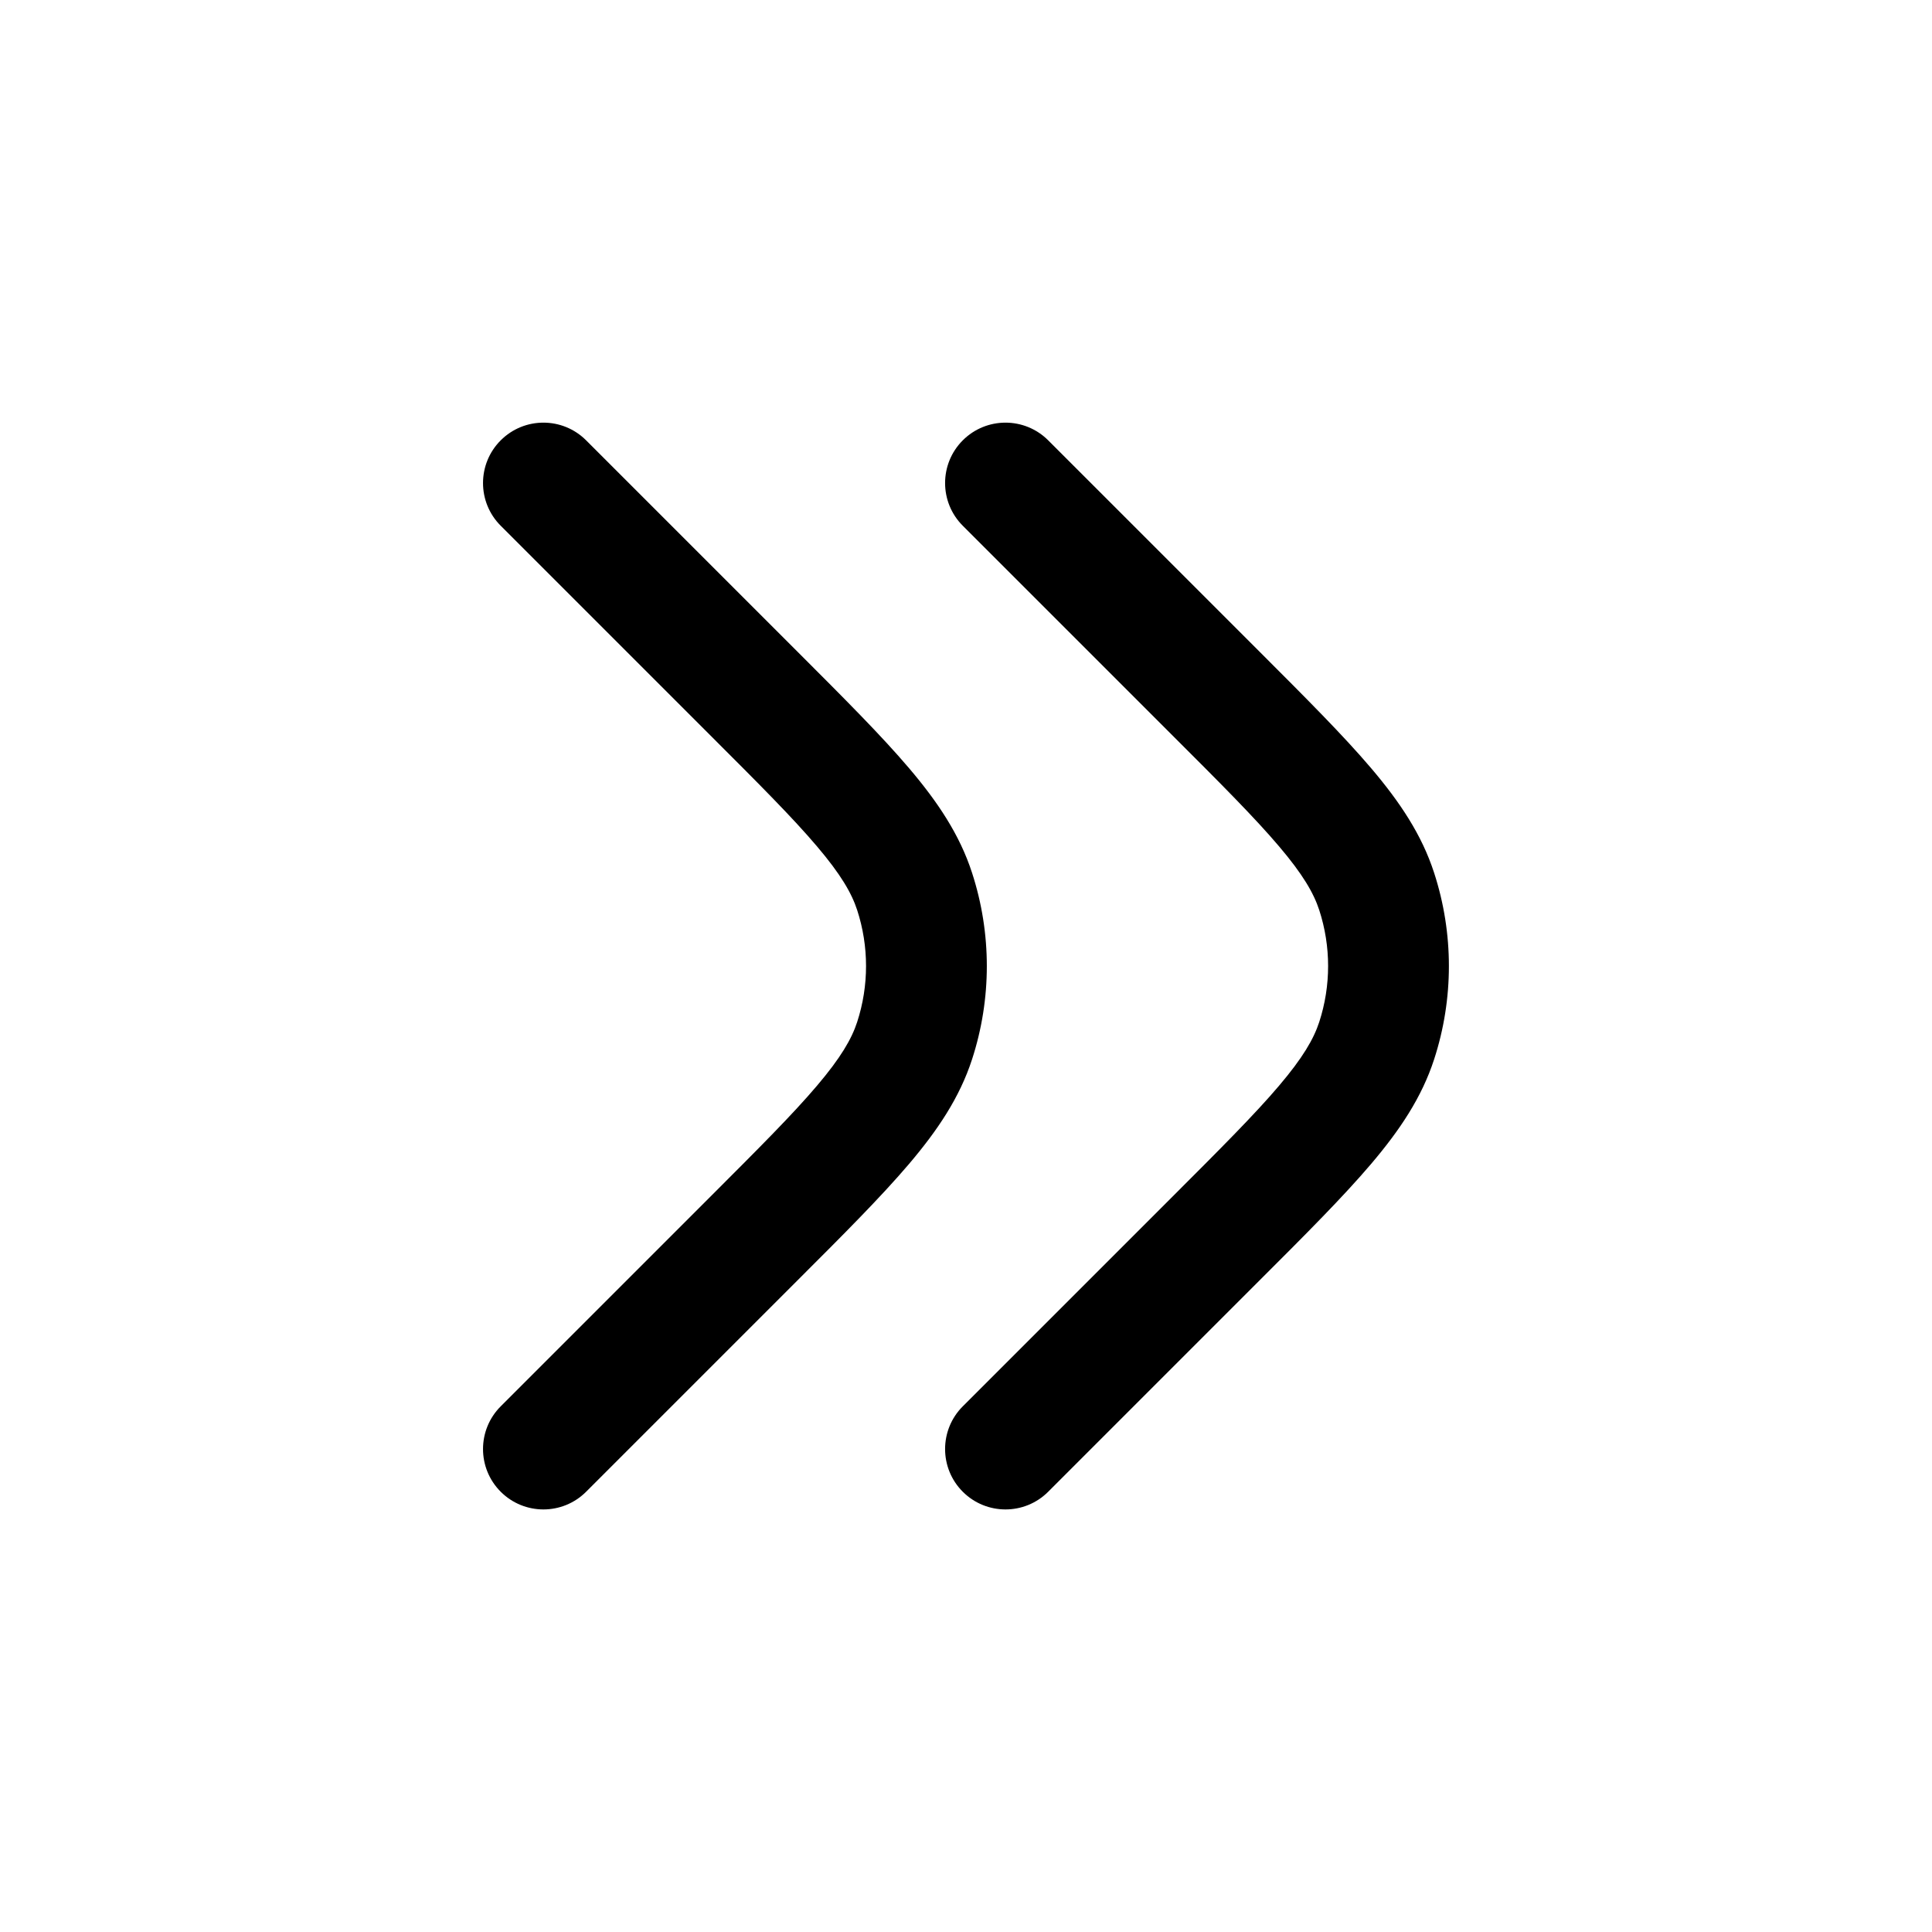
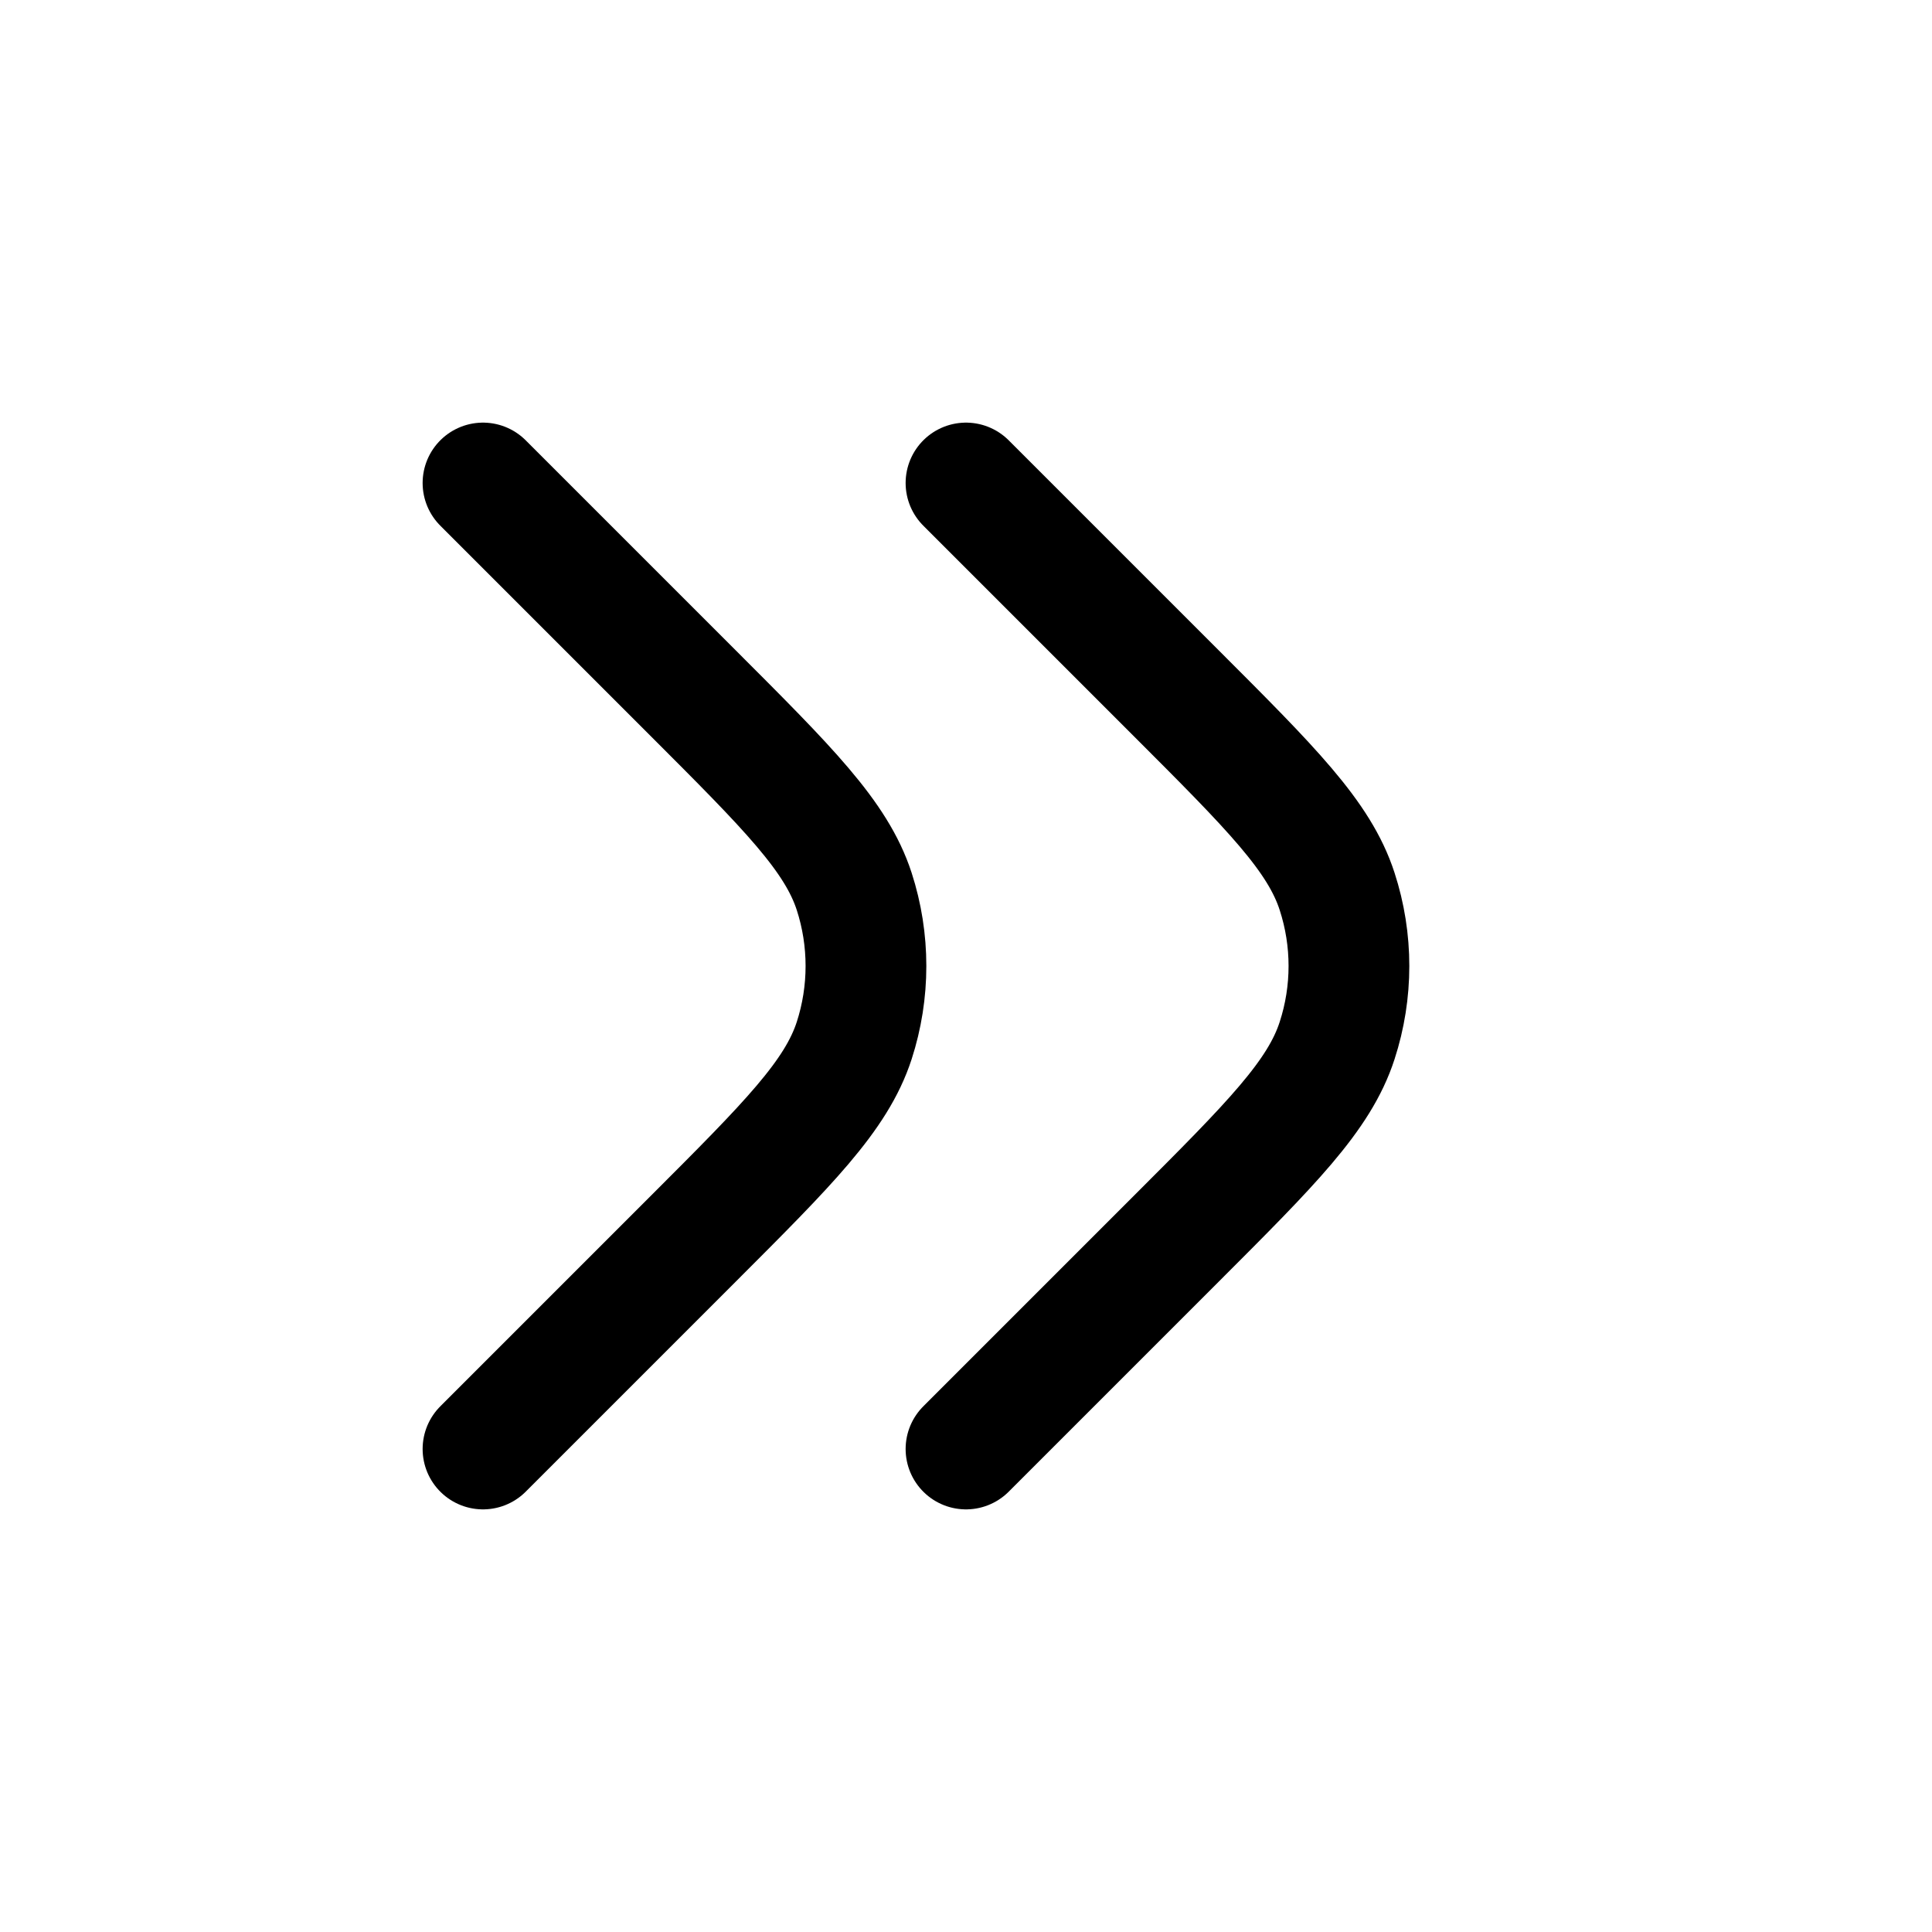
- <svg xmlns="http://www.w3.org/2000/svg" fill="none" height="24" viewBox="0 0 24 24" width="24">
-   <g clip-rule="evenodd" fill="#000" fill-rule="evenodd">
-     <path d="m6.22 5.47c.293-.293.768-.293 1.061 0l2.629 2.629c.575.575 1.038 1.038 1.383 1.444.355.418.628.824.782 1.299.245.753.245 1.565 0 2.318-.154.474-.427.88-.782 1.298-.345.406-.808.87-1.383 1.444l-2.629 2.629c-.293.293-.768.293-1.061 0s-.293-.768 0-1.061l2.606-2.606c.603-.603 1.023-1.023 1.323-1.377.295-.347.43-.58.499-.791.147-.452.147-.939 0-1.391-.069-.211-.204-.444-.499-.791-.3-.354-.72-.775-1.323-1.377l-2.606-2.606c-.293-.293-.293-.768 0-1.061z" />
-     <path d="m11.96 5.47c.293-.293.768-.293 1.061 0l2.629 2.629c.575.575 1.038 1.038 1.383 1.444.355.418.628.824.782 1.299.245.753.245 1.565 0 2.318-.154.474-.427.88-.782 1.298-.345.406-.808.87-1.383 1.444l-2.629 2.629c-.293.293-.768.293-1.061 0s-.293-.768 0-1.061l2.606-2.606c.603-.603 1.023-1.023 1.323-1.377.295-.347.43-.58.499-.791.147-.452.147-.939 0-1.391-.069-.211-.204-.444-.499-.791-.3-.354-.72-.775-1.323-1.377l-2.606-2.606c-.293-.293-.293-.768 0-1.061z" />
-   </g>
+ <svg xmlns="http://www.w3.org/2000/svg" width="24" height="24" viewBox="0 0 24 24" fill="none">
+   <path d="M6 18L8.606 15.394C9.794 14.206 10.388 13.612 10.611 12.927C10.806 12.325 10.806 11.675 10.611 11.073C10.388 10.388 9.794 9.794 8.606 8.606L6 6" stroke="black" stroke-width="1.5" stroke-linecap="round" stroke-linejoin="round" />
+   <path d="M12 18L14.606 15.394C15.794 14.206 16.388 13.612 16.61 12.927C16.806 12.325 16.806 11.675 16.61 11.073C16.388 10.388 15.794 9.794 14.606 8.606L12 6" stroke="black" stroke-width="1.5" stroke-linecap="round" stroke-linejoin="round" />
</svg>
